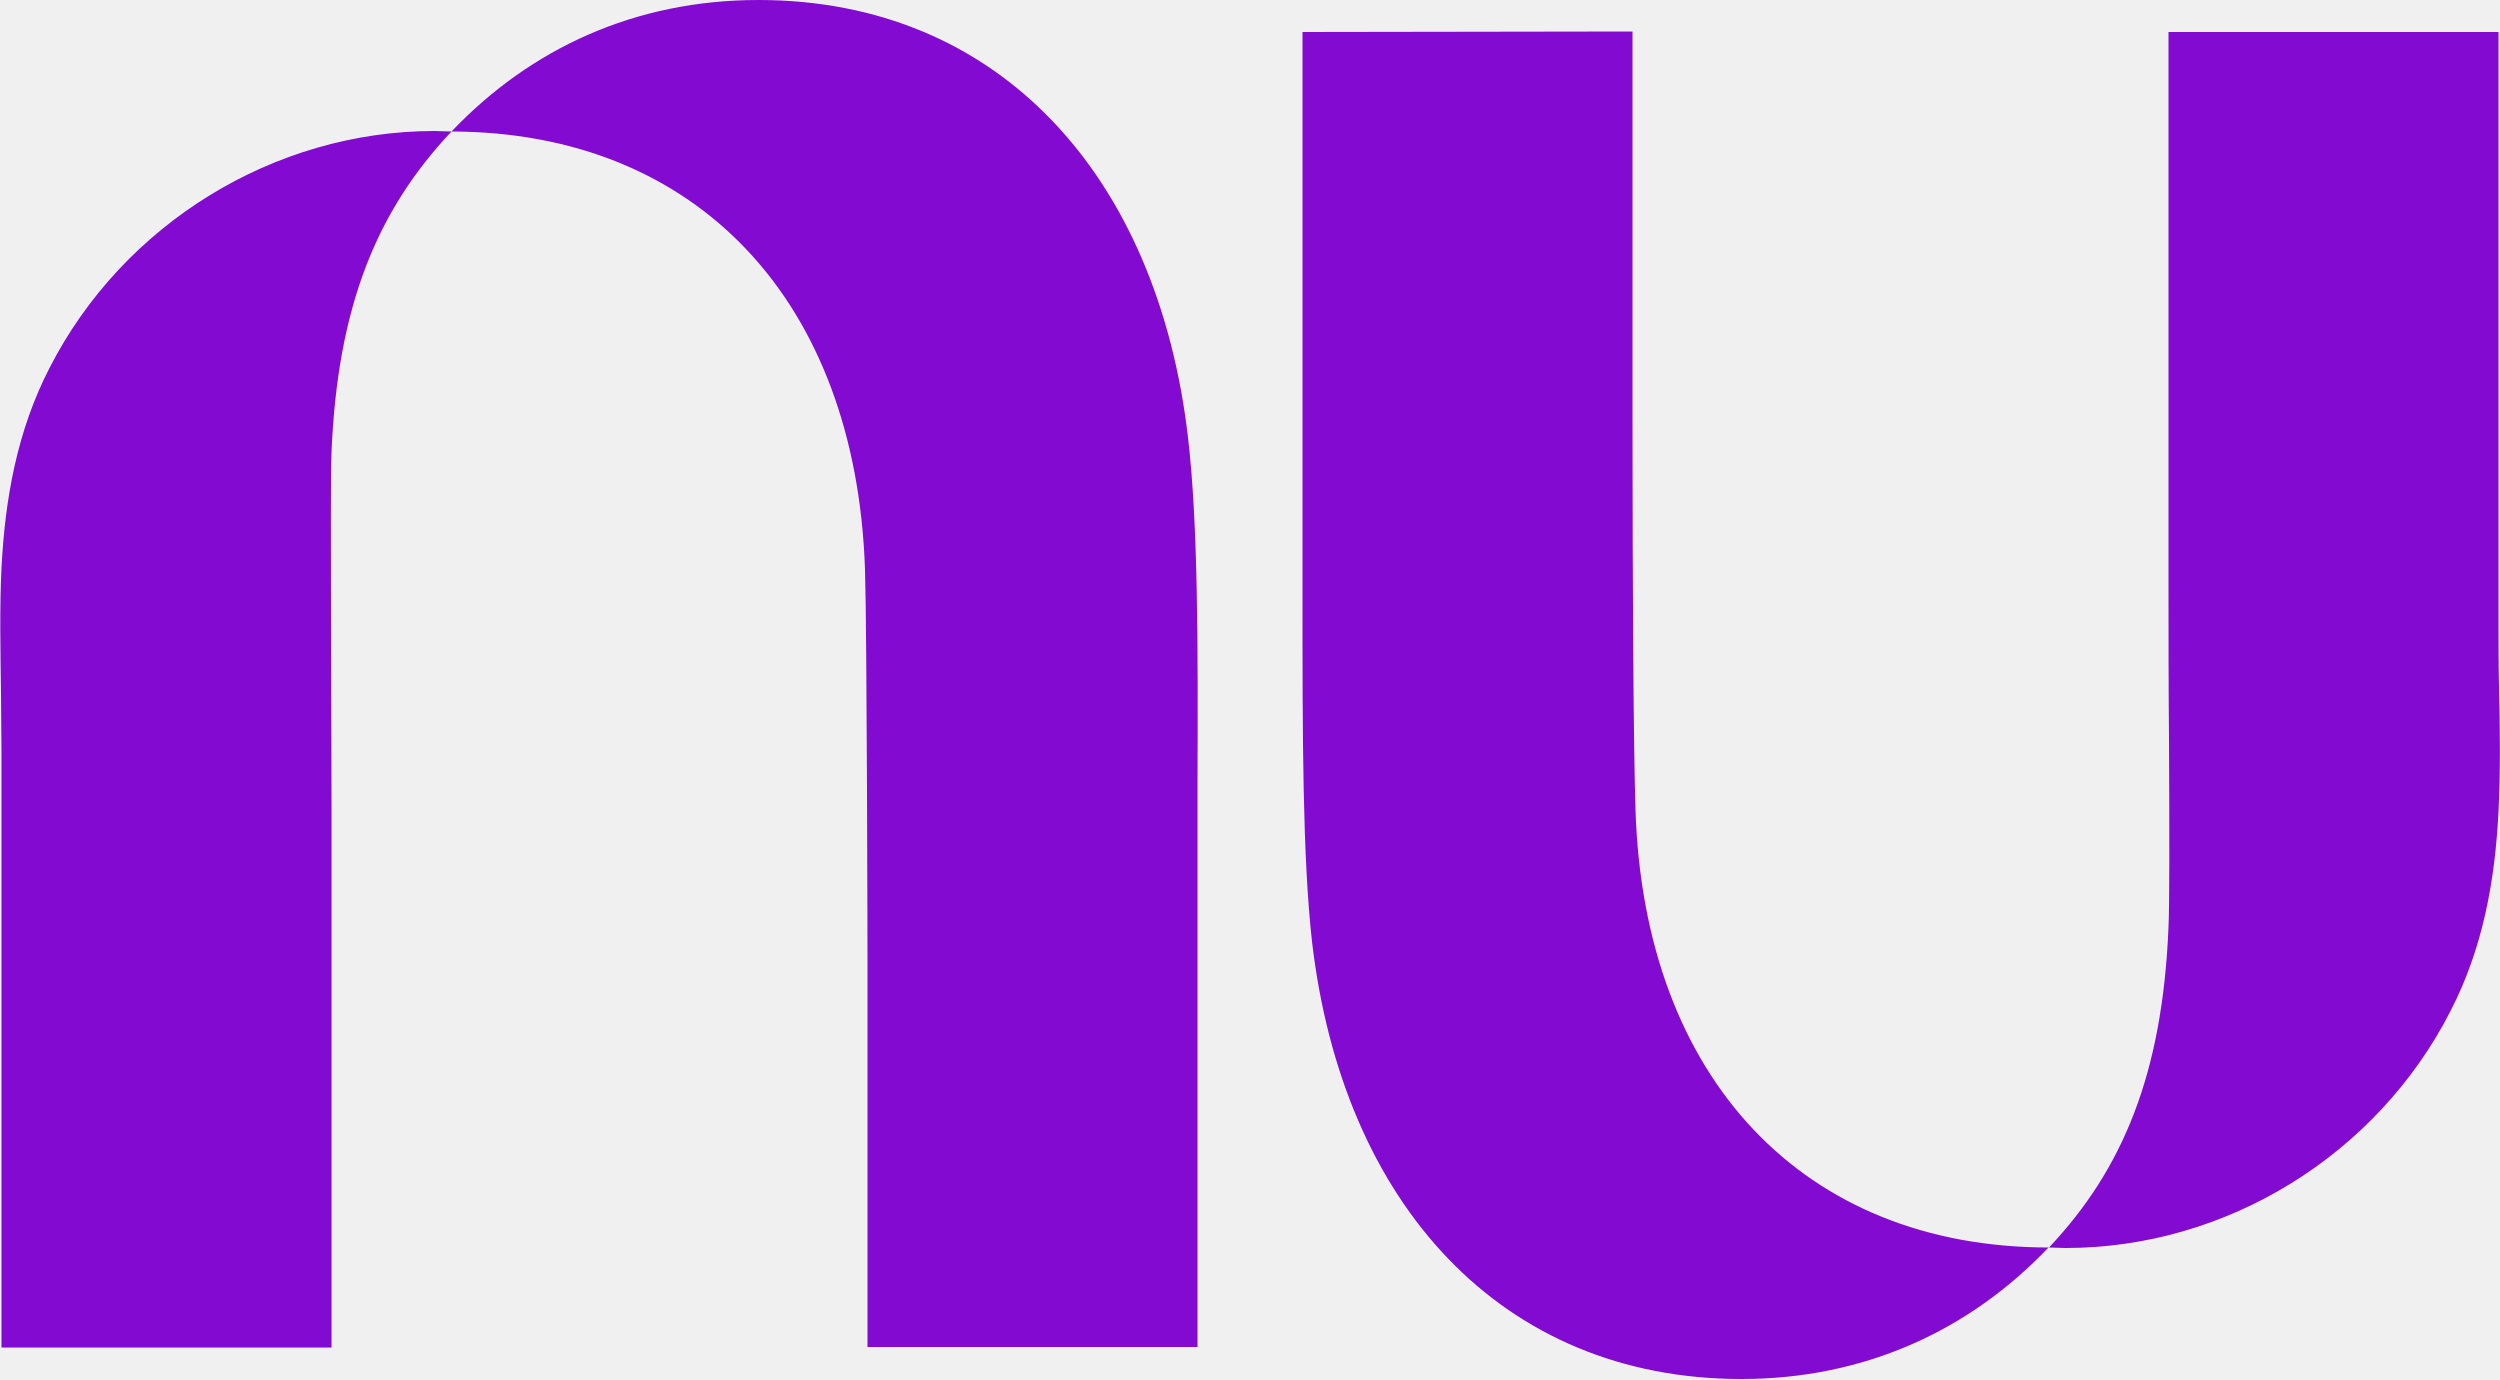
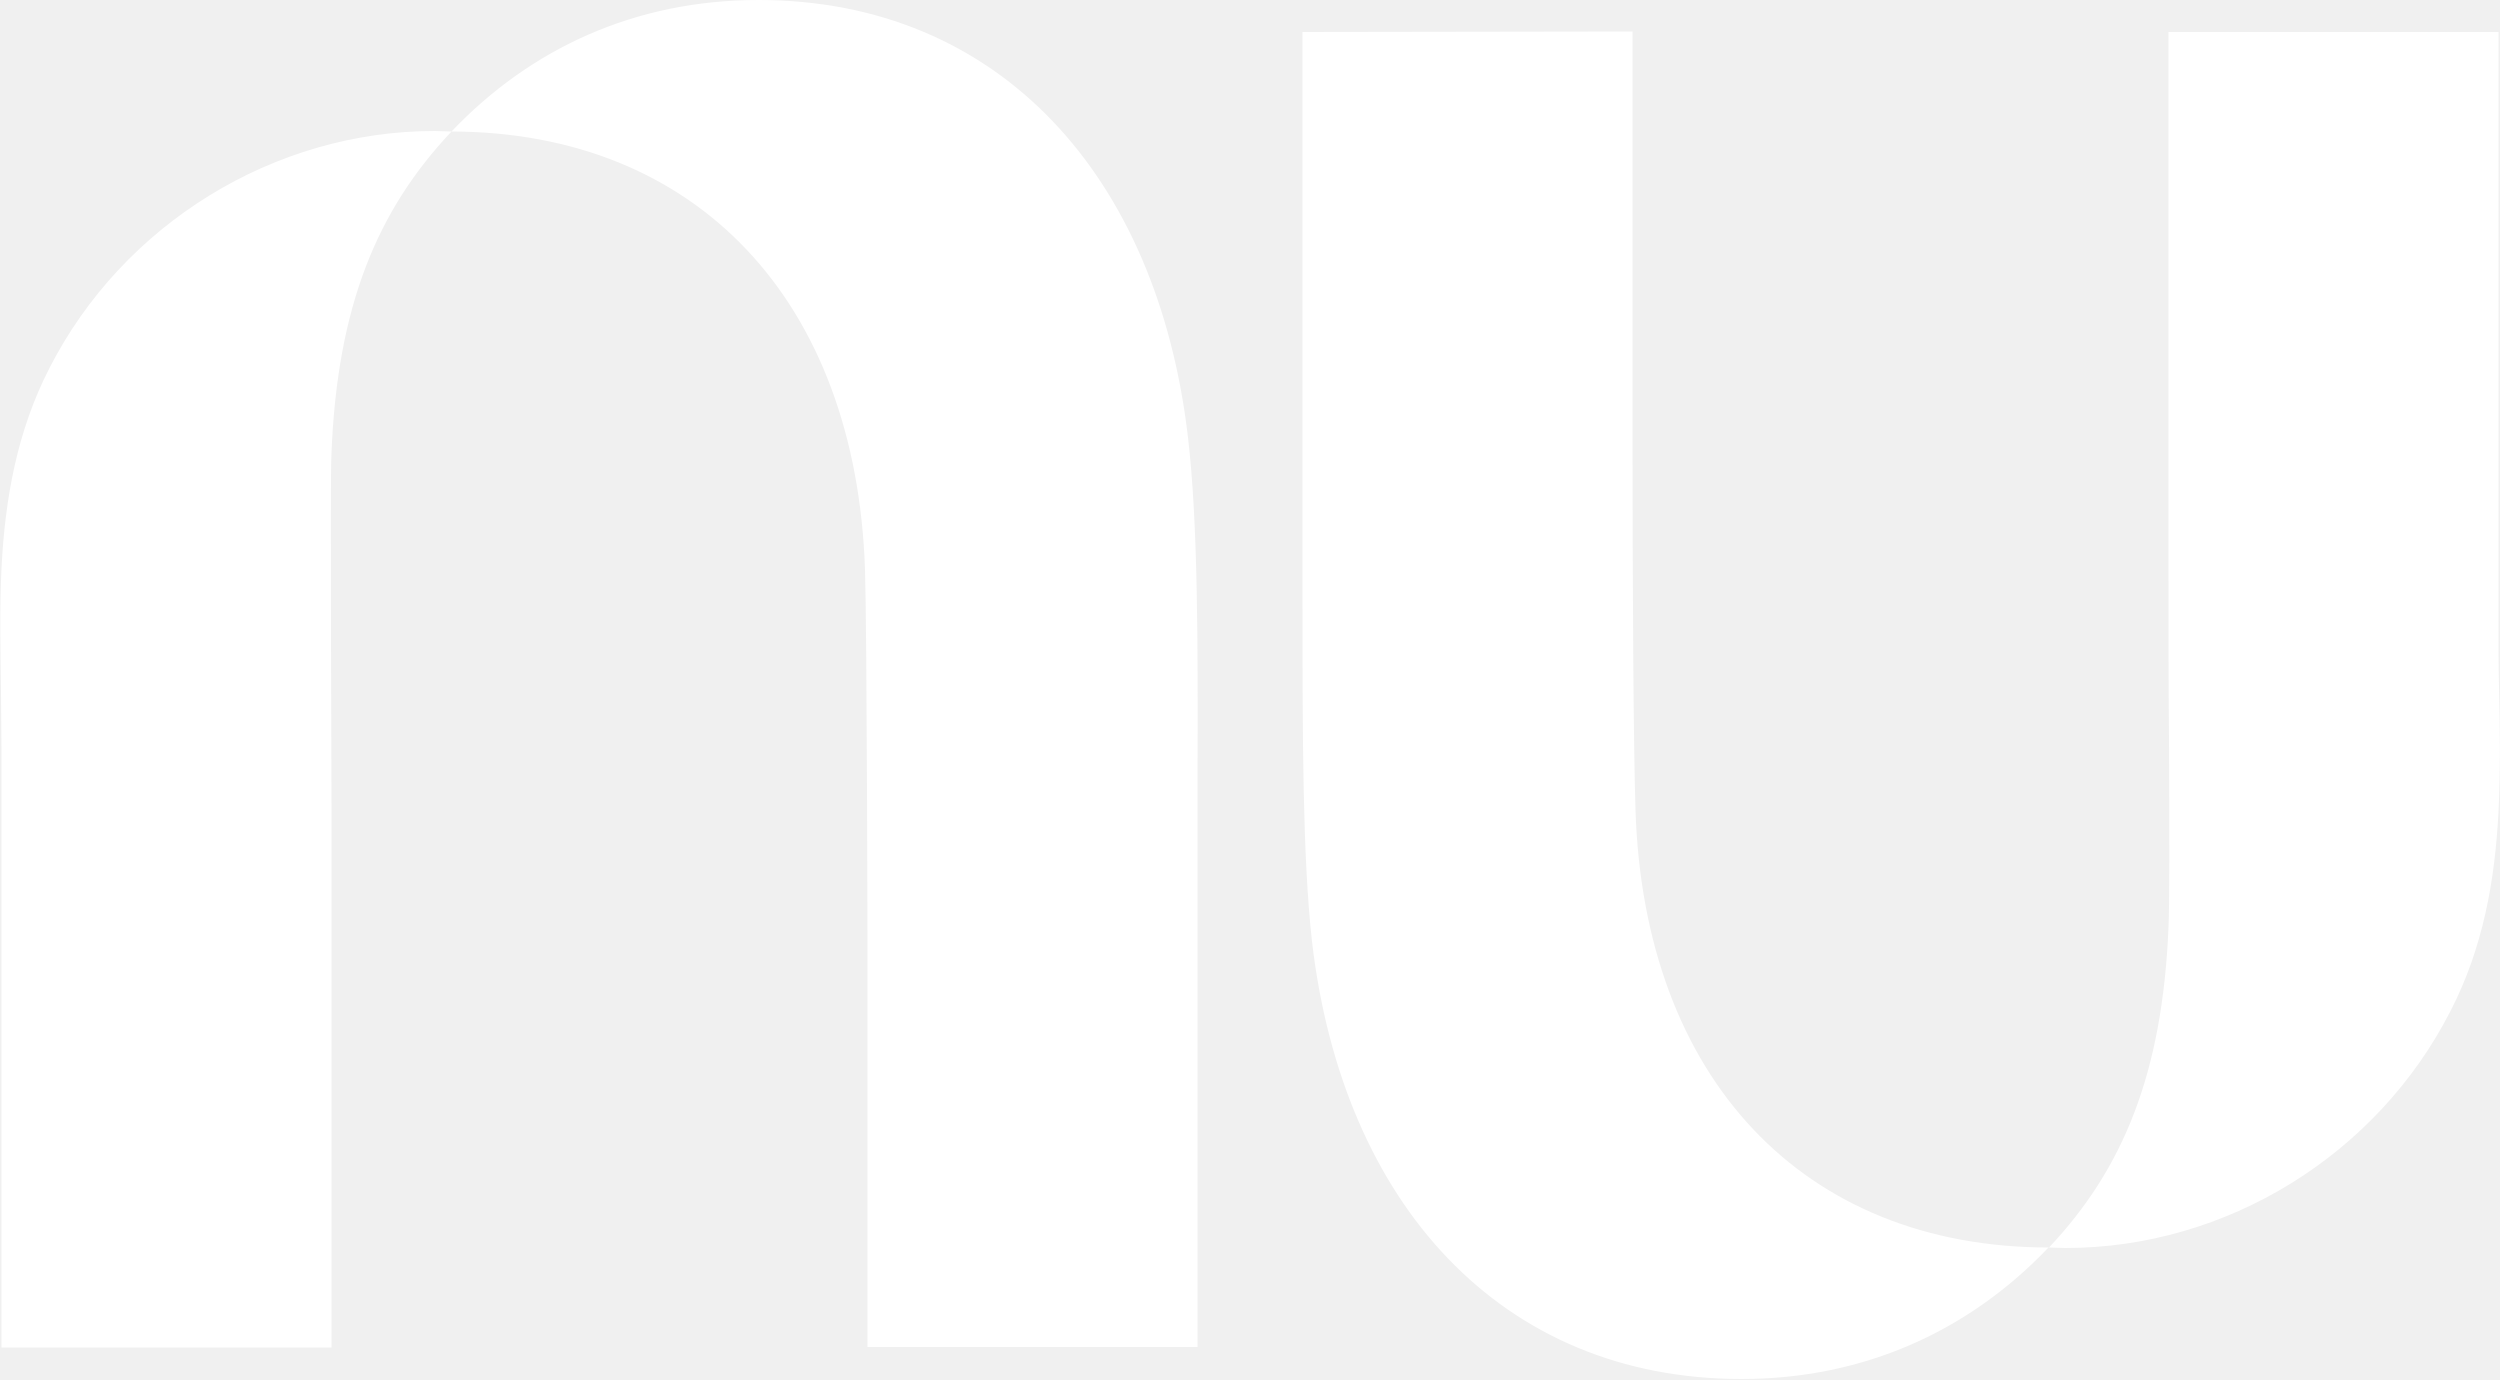
<svg xmlns="http://www.w3.org/2000/svg" version="1.1" id="svg6" x="0" y="0" viewBox="0 0 500 275.9" style="enable-background:new 0 0 500 275.9" xml:space="preserve">
-   <style>.st0{fill:#820ad1}</style>
+   <style>.st0{fill:white}</style>
  <path id="path2" class="st0" d="M90.3 26.3C106.1 9.7 127 0 151.7 0c48 0 79.8 35 85.9 87.5 2 17.1 2 41.1 1.9 68.9v113h-66v-77.1s-.1-66-.5-78.4c-1.8-53.7-33.6-87.5-82.7-87.6-14.9 15.8-22.8 34.9-24 64.2-.2 4.1-.1 18.6-.1 37.6 0 9.9.1 21 .1 32.6v108.8H.3V150.8c0-4.1-.1-8.2-.1-12.3-.1-8.3-.3-16.6.1-24.9.7-13.8 3.1-27.4 9.6-40 14.7-28.8 44.9-47.4 77-47.4 1.1 0 2.2.1 3.4.1z" />
  <path id="path4" class="st0" d="M499.7 162.3c.4-8.3.3-16.6.1-24.9-.1-4.1-.1-8.2-.1-12.3V6.4h-66v108.8c0 11.6 0 22.7.1 32.6.1 19.1.1 33.6-.1 37.6-1.2 29.3-9.1 48.4-23.9 64.1-49.1 0-81-33.8-82.7-87.5-.4-12.3-.6-43-.6-78.4V6.3l-66 .1v113c0 27.8 0 51.9 1.9 68.9 6.1 52.5 37.9 87.5 85.9 87.5 24.6 0 45.6-9.7 61.4-26.3 1.1 0 2.2.1 3.4.1 32.2 0 62.3-18.6 77-47.4 6.5-12.6 8.9-26.1 9.6-39.9z" />
</svg>
